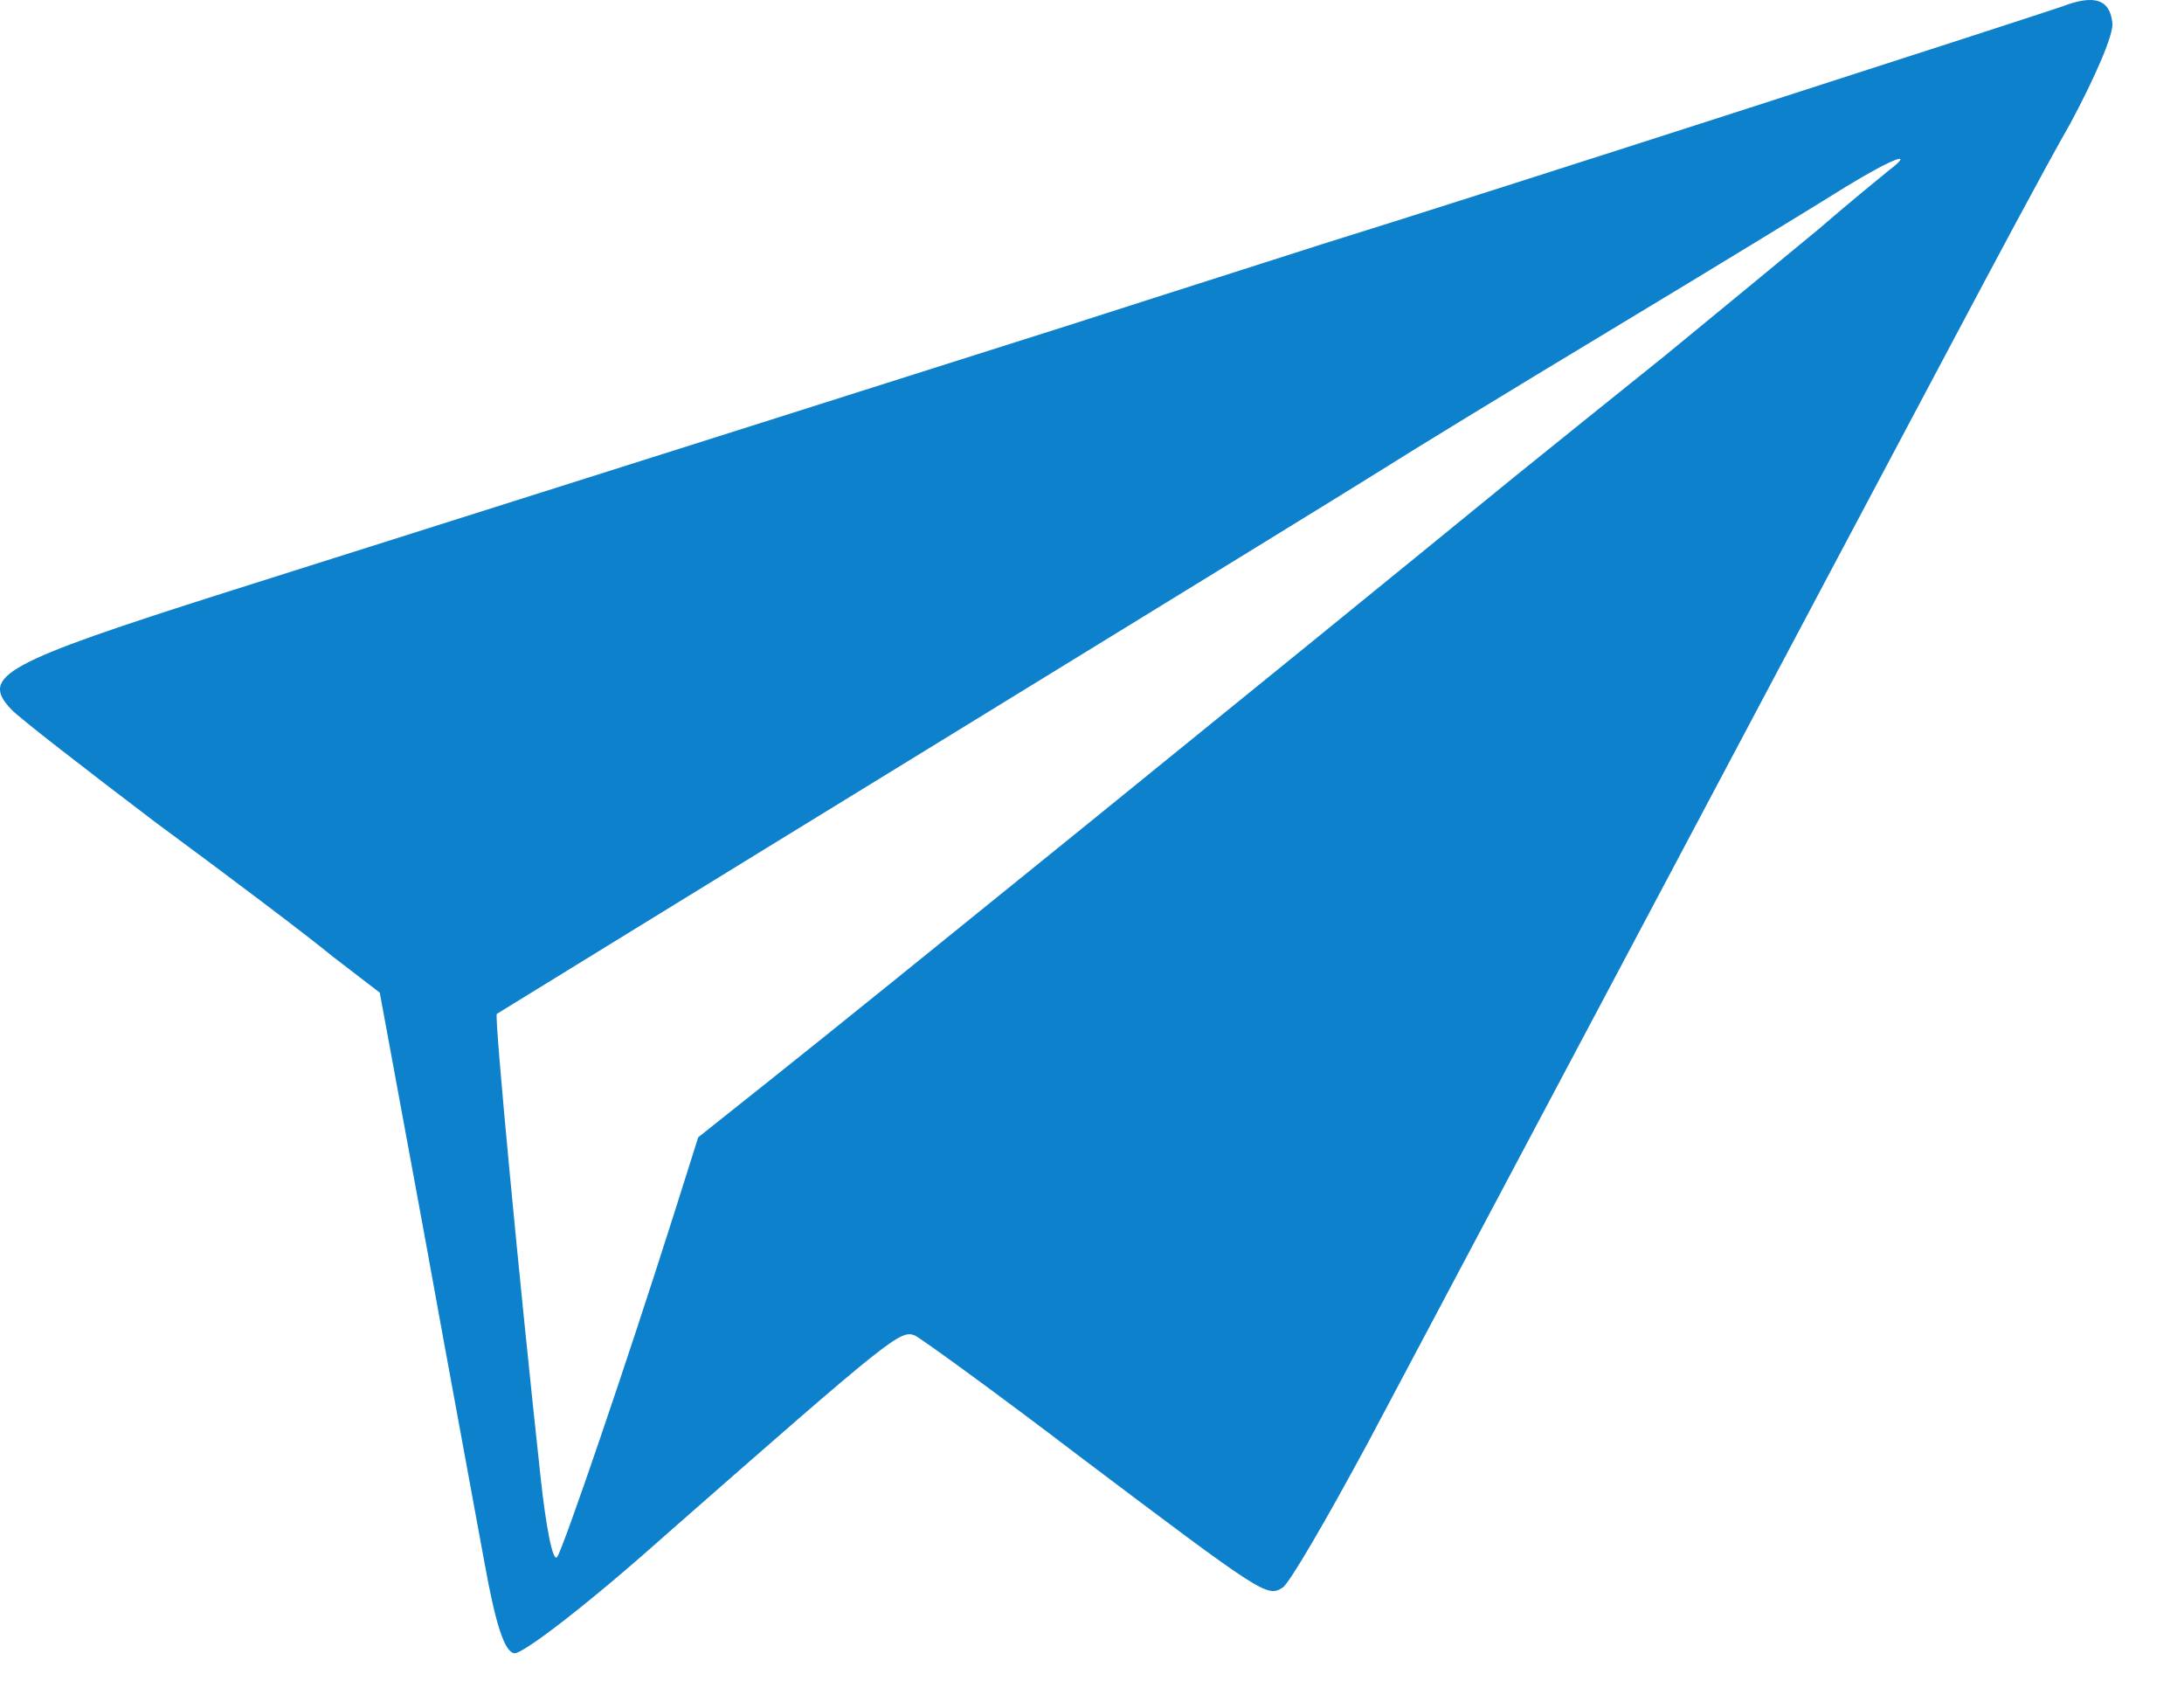
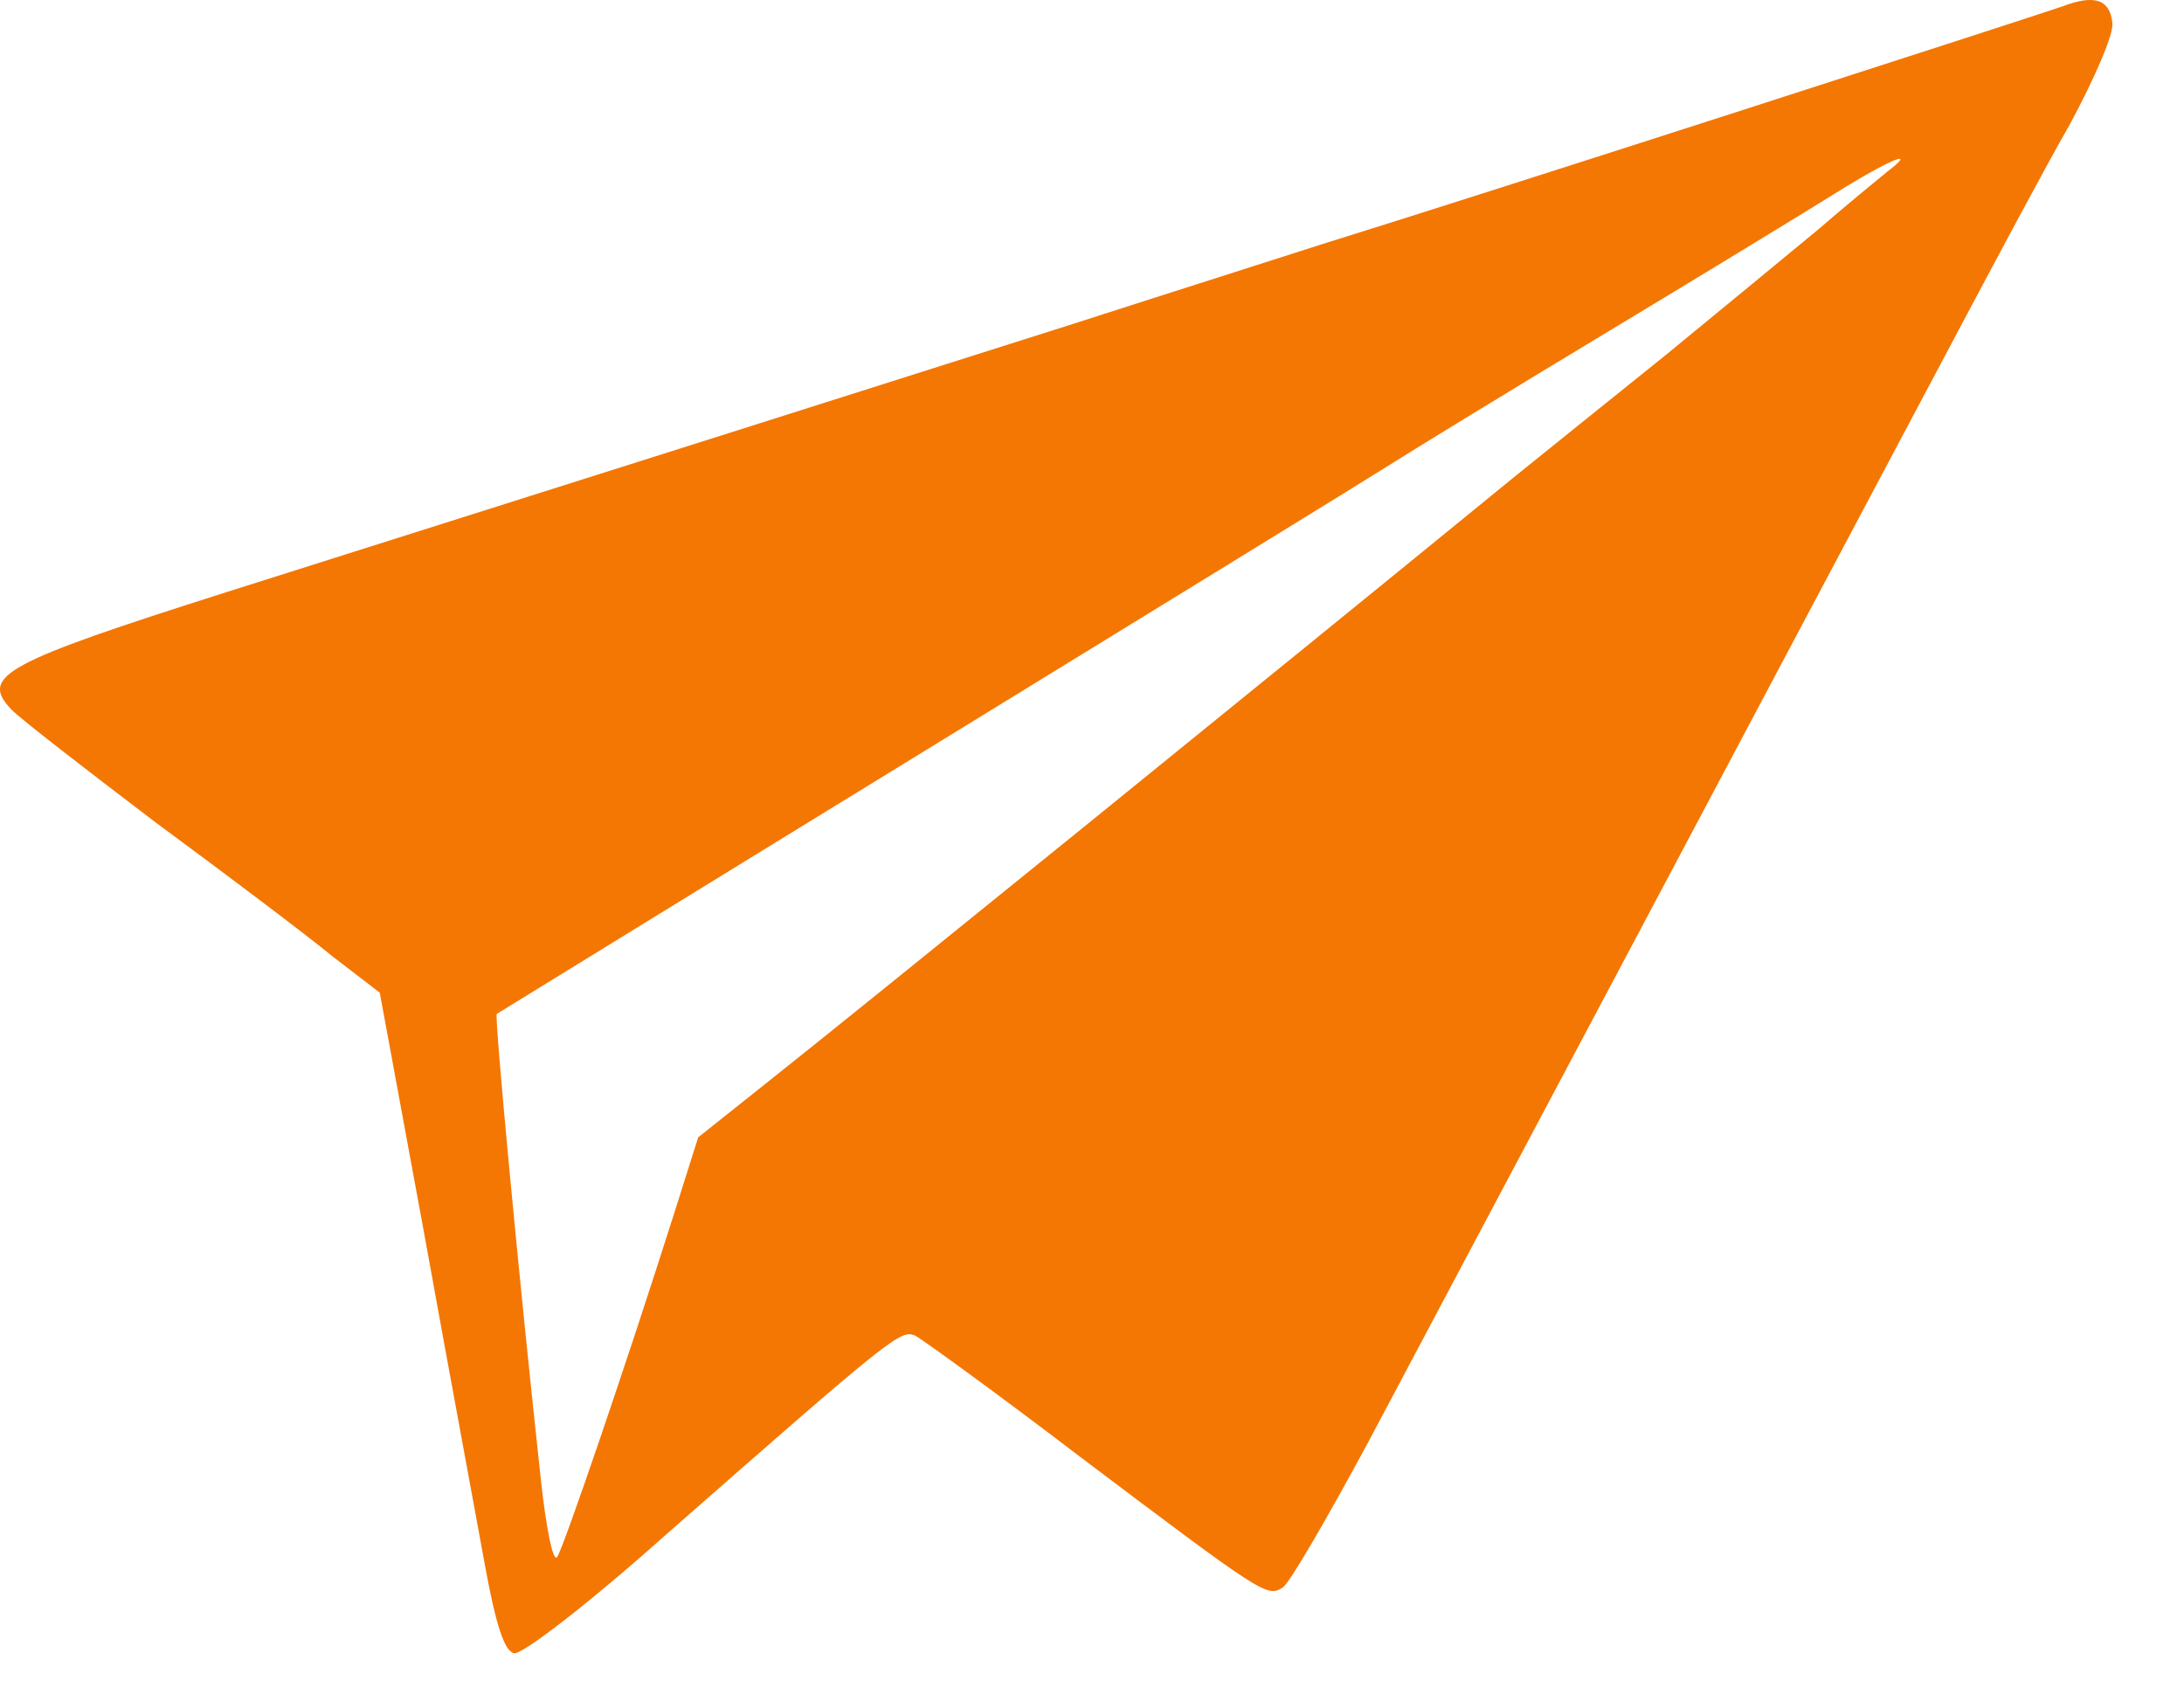
<svg xmlns="http://www.w3.org/2000/svg" width="26" height="20" viewBox="0 0 26 20" fill="none">
-   <path d="M24.553 0.076C24.932 -0.069 25.116 -0.008 25.147 0.269C25.168 0.401 24.942 0.919 24.645 1.473C24.348 1.991 23.713 3.183 23.221 4.11C22.729 5.037 21.161 7.987 19.737 10.672C18.312 13.358 16.755 16.284 16.284 17.175C15.803 18.066 15.351 18.848 15.27 18.897C15.085 19.017 15.034 18.981 12.861 17.343C11.868 16.585 10.986 15.947 10.894 15.898C10.72 15.826 10.628 15.898 7.912 18.282C7.021 19.077 6.212 19.703 6.119 19.679C6.007 19.655 5.904 19.354 5.771 18.62C5.669 18.054 5.341 16.296 5.054 14.706L4.521 11.816L3.957 11.383C3.65 11.13 2.707 10.419 1.857 9.793C1.017 9.155 0.238 8.553 0.135 8.445C-0.244 8.047 0.043 7.891 2.697 7.048C6.847 5.735 10.536 4.567 12.77 3.857C13.927 3.484 15.259 3.062 15.741 2.906C17.759 2.28 24.317 0.16 24.553 0.076ZM22.473 2.039C22.821 1.774 22.534 1.882 21.981 2.219C21.674 2.412 20.413 3.183 19.174 3.929C17.934 4.676 16.735 5.41 16.509 5.555C16.284 5.699 13.815 7.216 11.028 8.926C8.242 10.635 5.938 12.055 5.914 12.069C5.884 12.105 6.181 15.248 6.437 17.596C6.498 18.162 6.58 18.596 6.632 18.535C6.703 18.439 7.441 16.284 8.015 14.477L8.312 13.538L9.234 12.804C10.177 12.057 15.126 8.047 18.015 5.687C18.374 5.398 19.194 4.736 19.84 4.218C20.485 3.688 21.305 3.014 21.653 2.725C22.001 2.424 22.37 2.123 22.473 2.039Z" fill="#0E81CD" />
+   <path d="M24.553 0.076C24.932 -0.069 25.116 -0.008 25.147 0.269C25.168 0.401 24.942 0.919 24.645 1.473C24.348 1.991 23.713 3.183 23.221 4.11C22.729 5.037 21.161 7.987 19.737 10.672C18.312 13.358 16.755 16.284 16.284 17.175C15.803 18.066 15.351 18.848 15.27 18.897C15.085 19.017 15.034 18.981 12.861 17.343C11.868 16.585 10.986 15.947 10.894 15.898C10.72 15.826 10.628 15.898 7.912 18.282C7.021 19.077 6.212 19.703 6.119 19.679C6.007 19.655 5.904 19.354 5.771 18.62C5.669 18.054 5.341 16.296 5.054 14.706L4.521 11.816L3.957 11.383C3.65 11.13 2.707 10.419 1.857 9.793C1.017 9.155 0.238 8.553 0.135 8.445C-0.244 8.047 0.043 7.891 2.697 7.048C6.847 5.735 10.536 4.567 12.77 3.857C13.927 3.484 15.259 3.062 15.741 2.906C17.759 2.28 24.317 0.16 24.553 0.076ZM22.473 2.039C22.821 1.774 22.534 1.882 21.981 2.219C21.674 2.412 20.413 3.183 19.174 3.929C17.934 4.676 16.735 5.41 16.509 5.555C16.284 5.699 13.815 7.216 11.028 8.926C8.242 10.635 5.938 12.055 5.914 12.069C5.884 12.105 6.181 15.248 6.437 17.596C6.498 18.162 6.58 18.596 6.632 18.535C6.703 18.439 7.441 16.284 8.015 14.477L8.312 13.538L9.234 12.804C10.177 12.057 15.126 8.047 18.015 5.687C18.374 5.398 19.194 4.736 19.84 4.218C20.485 3.688 21.305 3.014 21.653 2.725C22.001 2.424 22.37 2.123 22.473 2.039Z" fill="#F47703" />
</svg>
